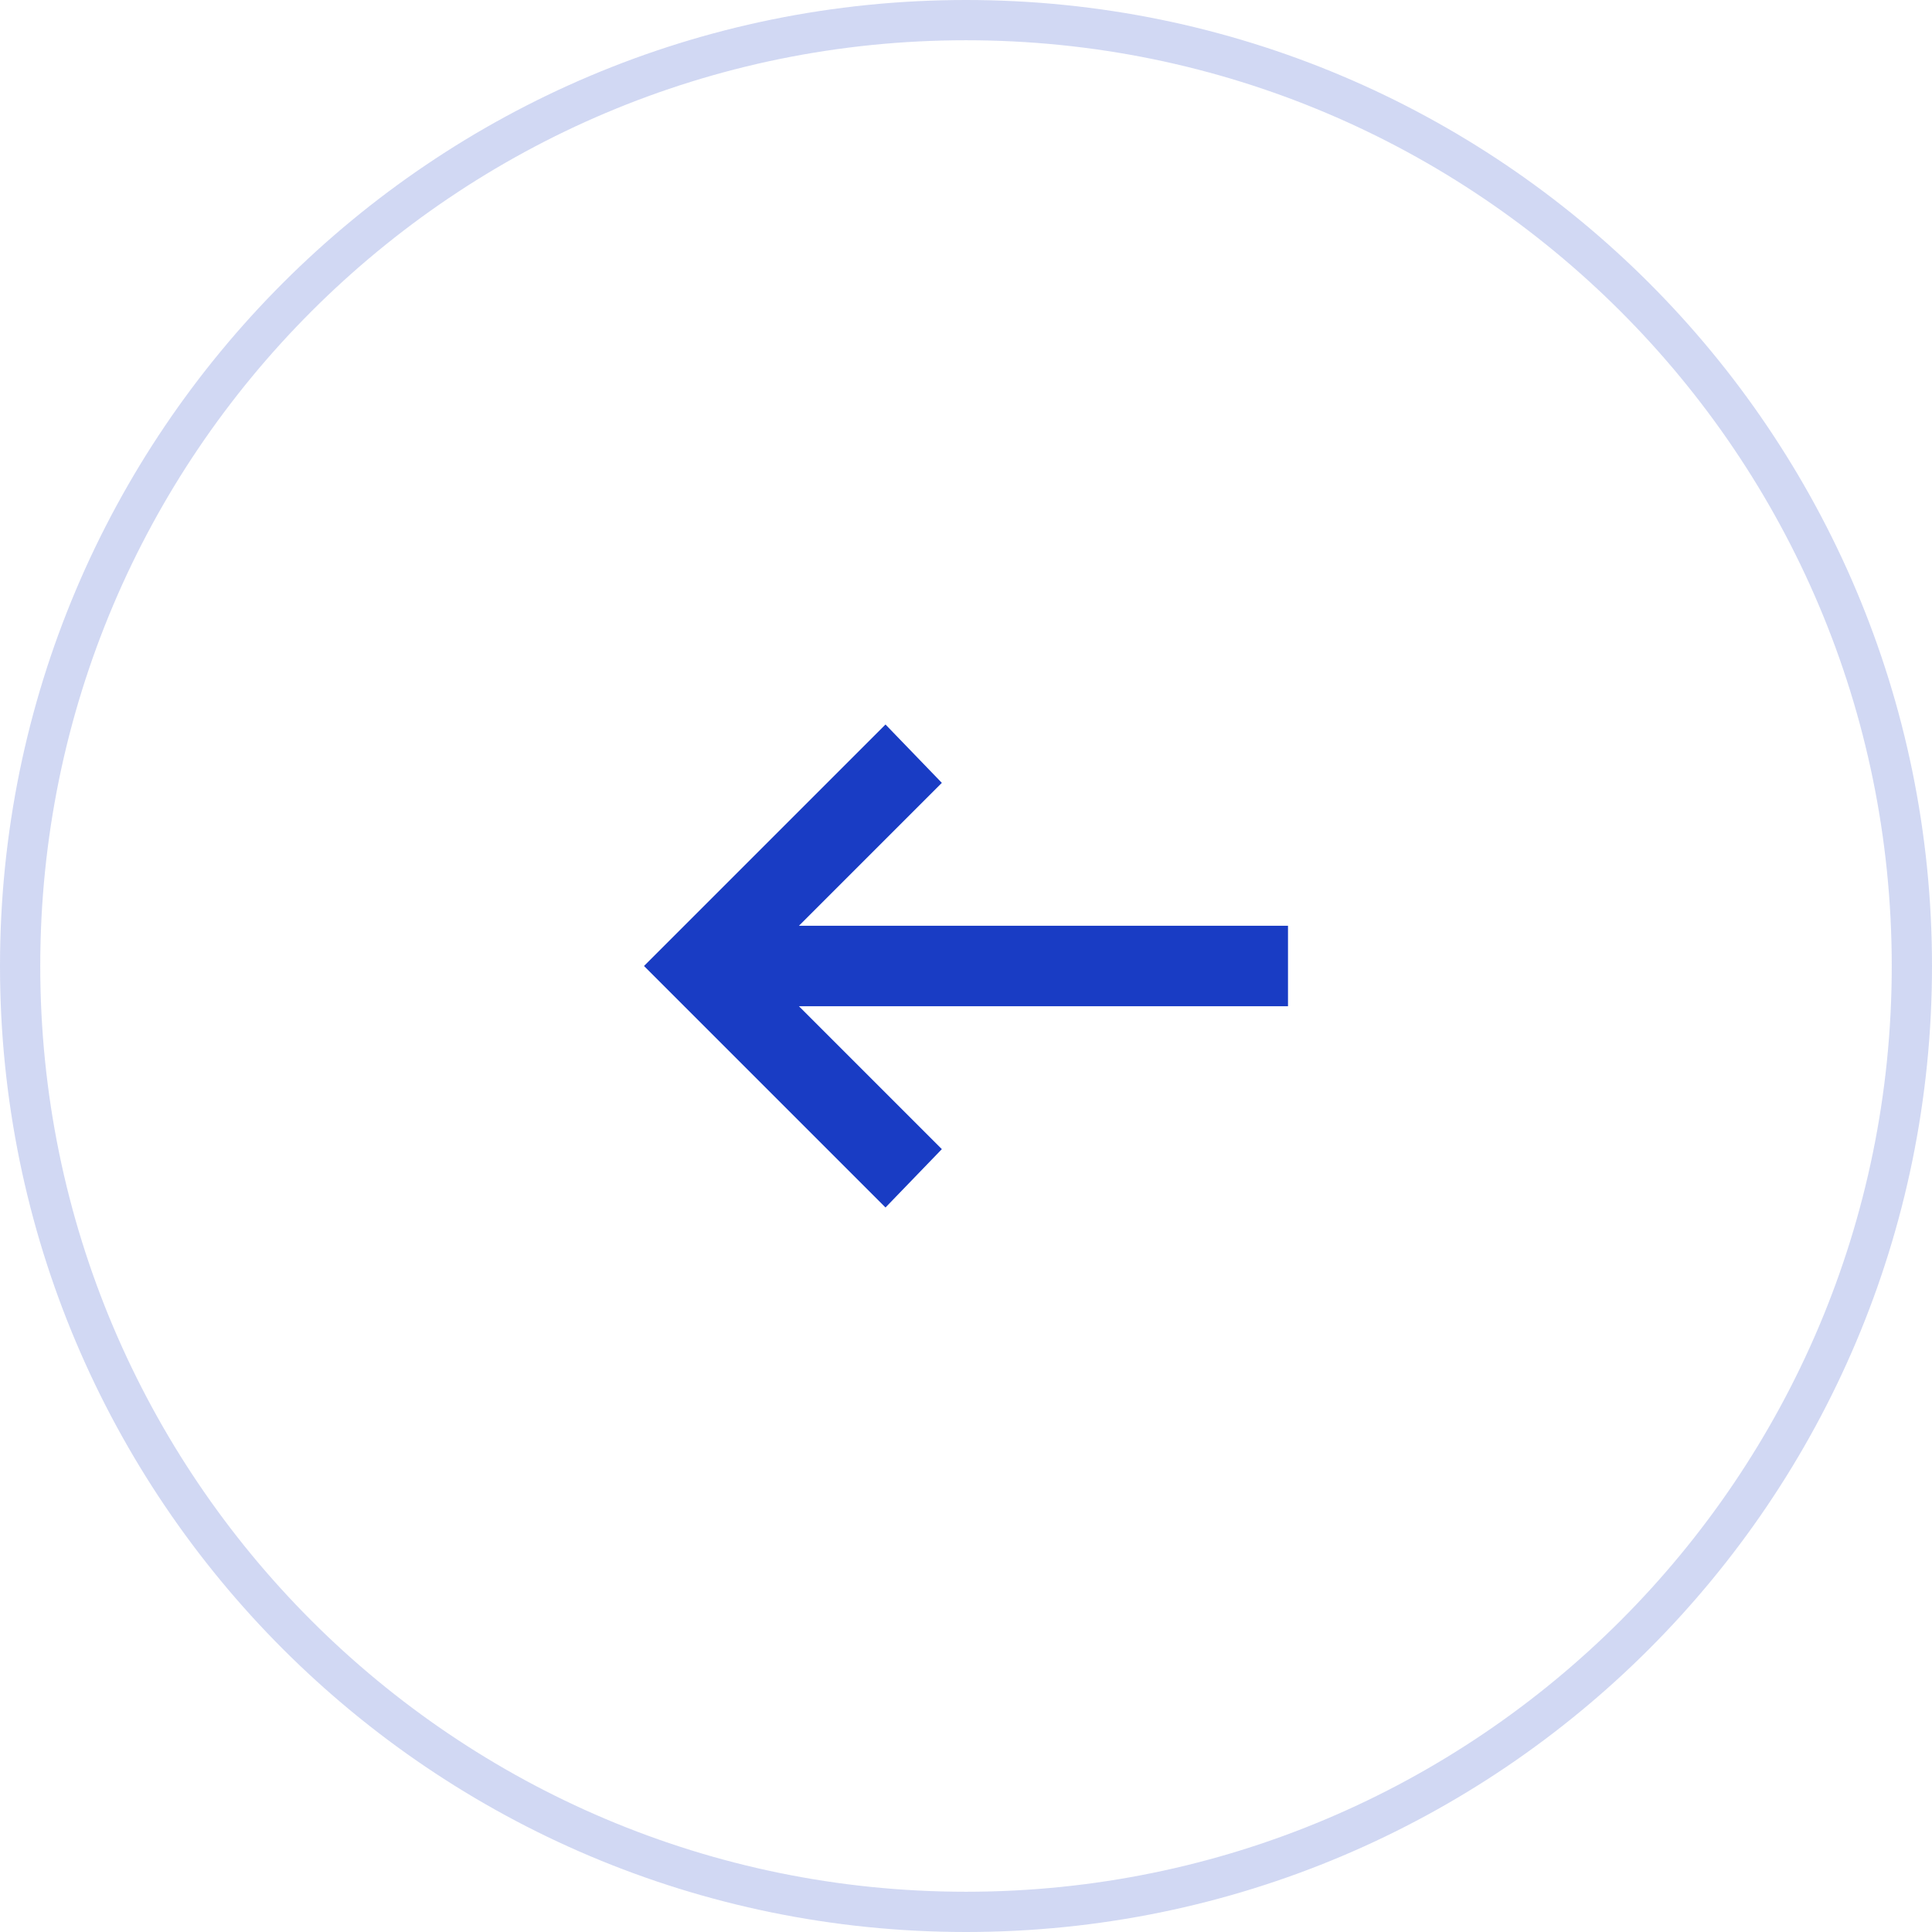
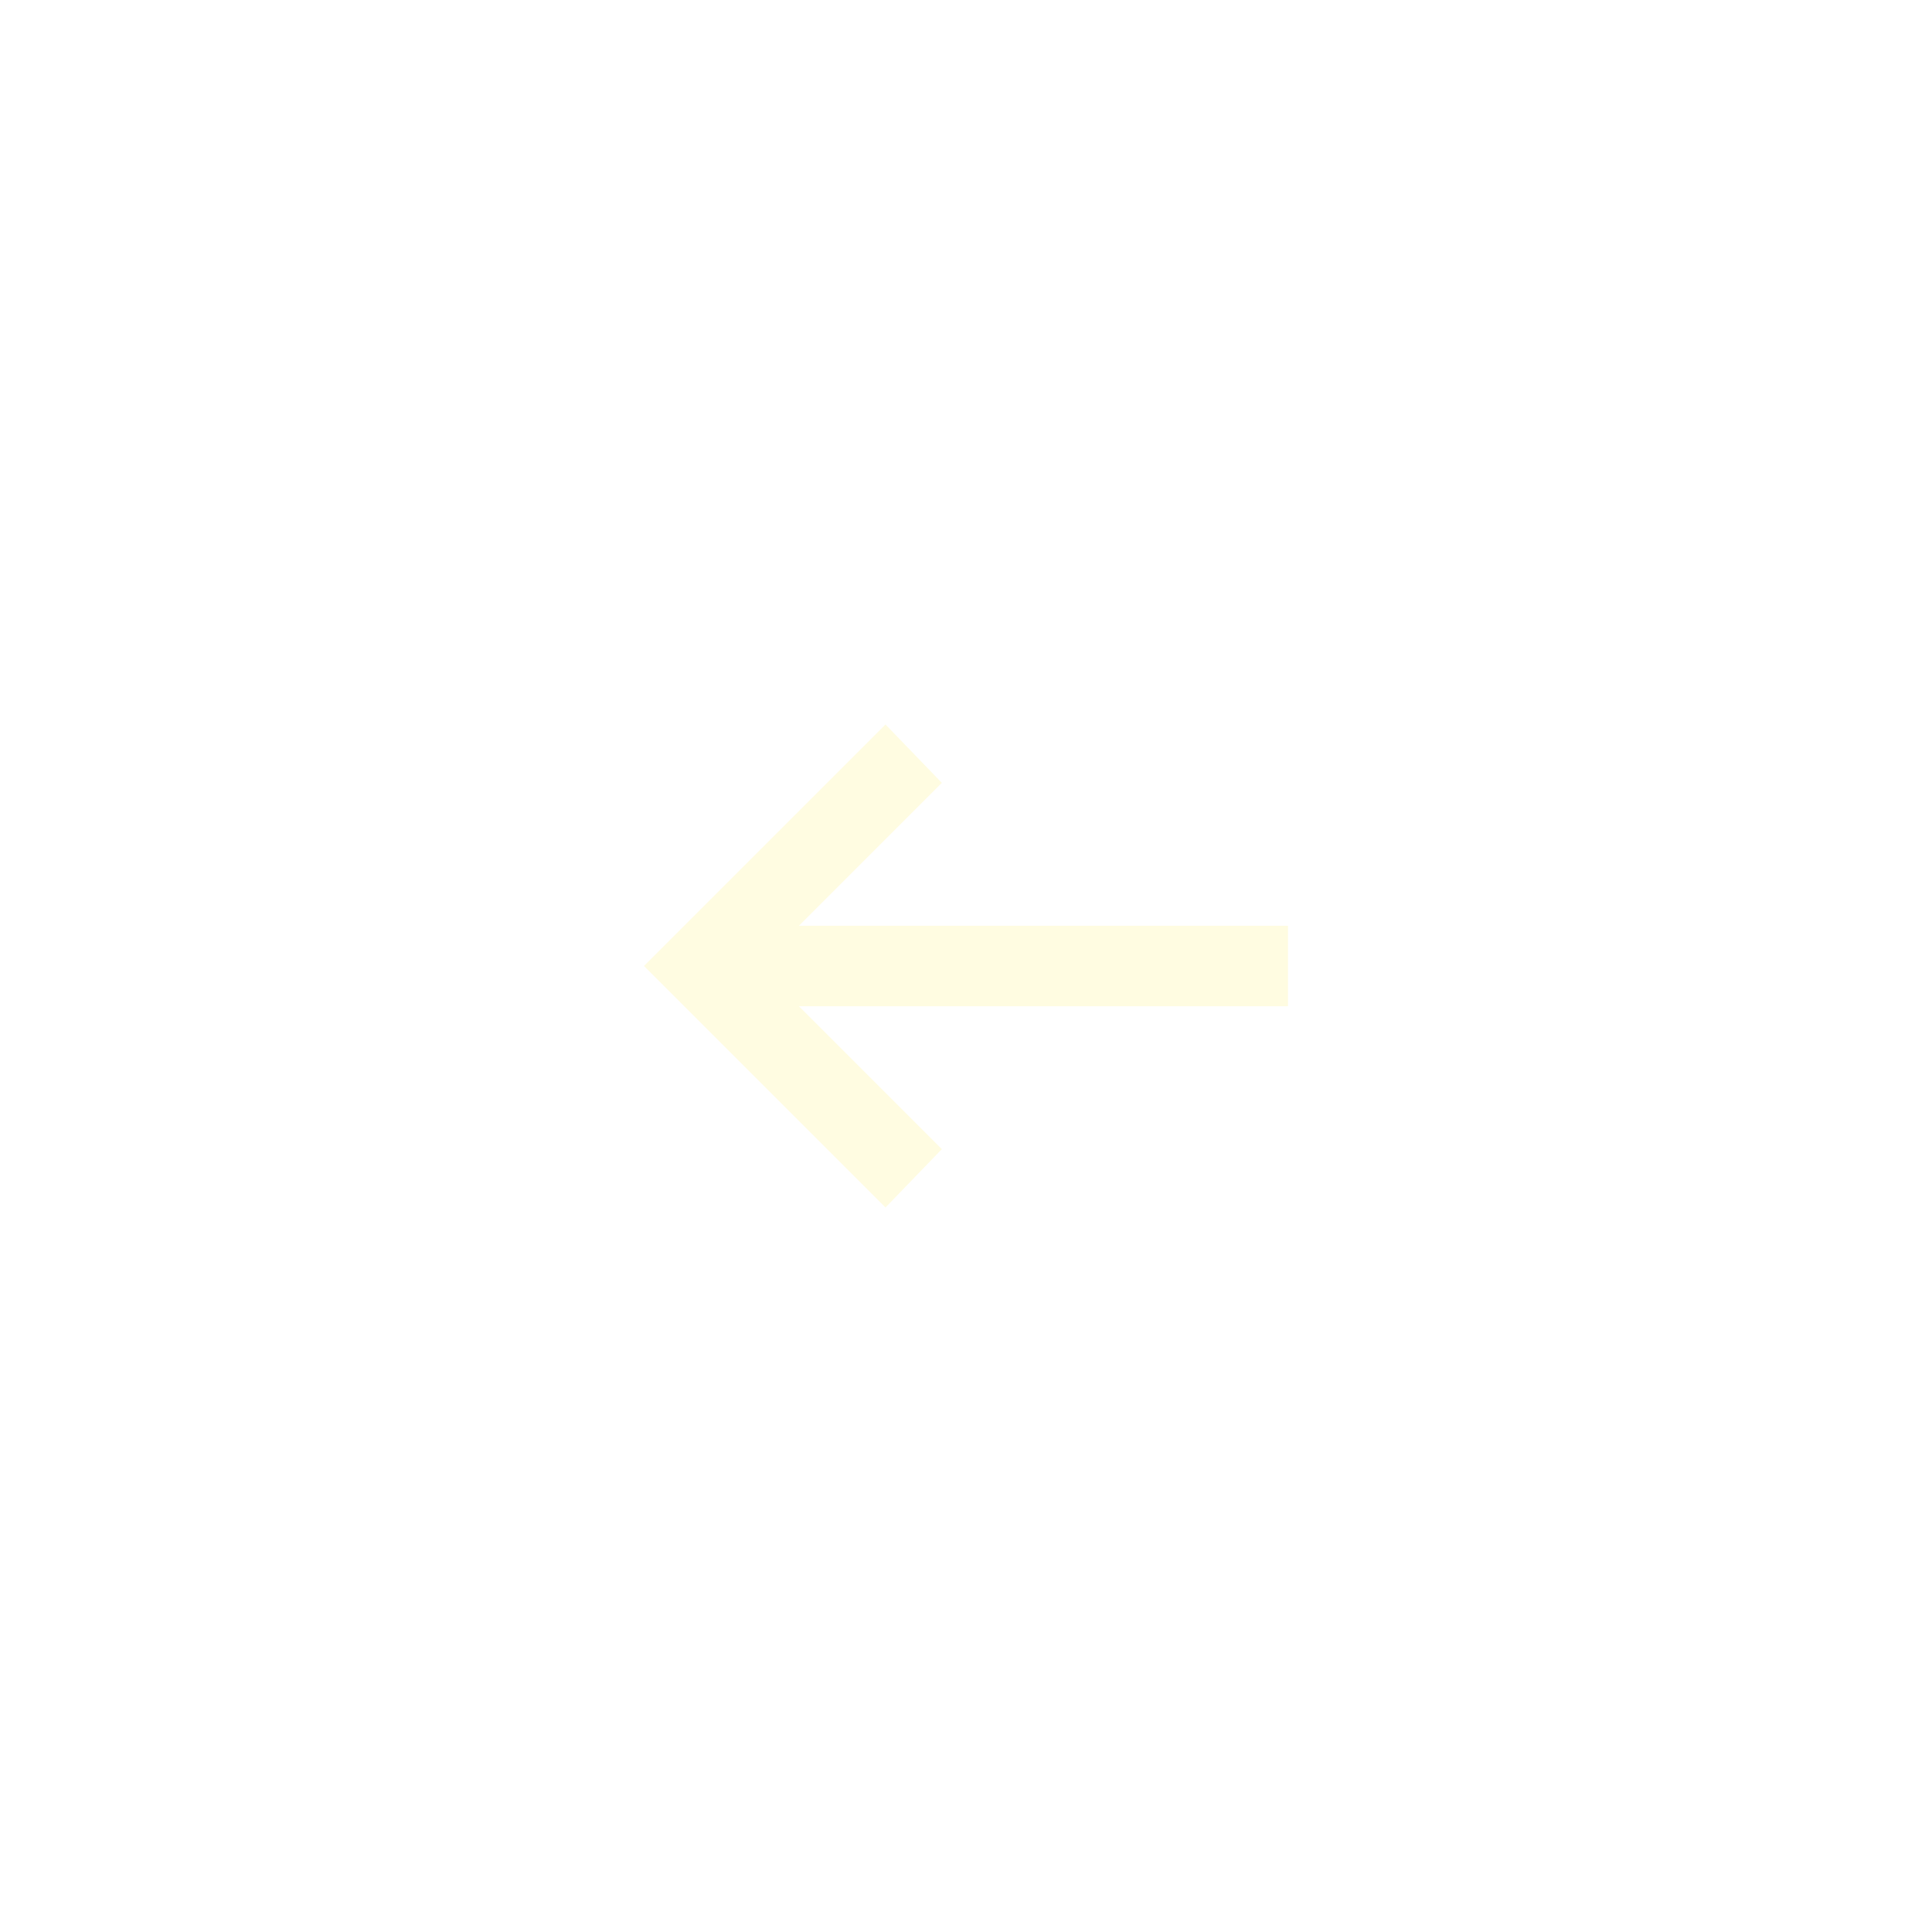
<svg xmlns="http://www.w3.org/2000/svg" width="48" height="48" viewBox="0 0 48 48" fill="none">
-   <mask id="mask0_97_1906" style="mask-type:alpha" maskUnits="userSpaceOnUse" x="12" y="12" width="24" height="24">
+   <mask id="mask0_211_2413" style="mask-type:alpha" maskUnits="userSpaceOnUse" x="12" y="12" width="24" height="24">
    <rect x="36" y="36" width="24" height="24" transform="rotate(-180 36 36)" fill="#193CC4" />
  </mask>
-   <g mask="url(#mask0_97_1906)">
-     <path d="M22 18L23.4 19.45L19.85 23L32 23L32 25L19.85 25L23.4 28.55L22 30L16 24L22 18Z" fill="#193CC4" />
+   <g mask="url(#mask0_211_2413)">
+     <path d="M22 18L23.4 19.45L19.85 23L32 23L32 25L19.85 25L23.4 28.55L22 30L16 24L22 18Z" fill="#FFFCE1" />
  </g>
-   <rect x="47.5" y="0.5" width="47" height="47" rx="23.5" transform="rotate(90 47.5 0.5)" stroke="#193CC4" stroke-opacity="0.2" />
</svg>
